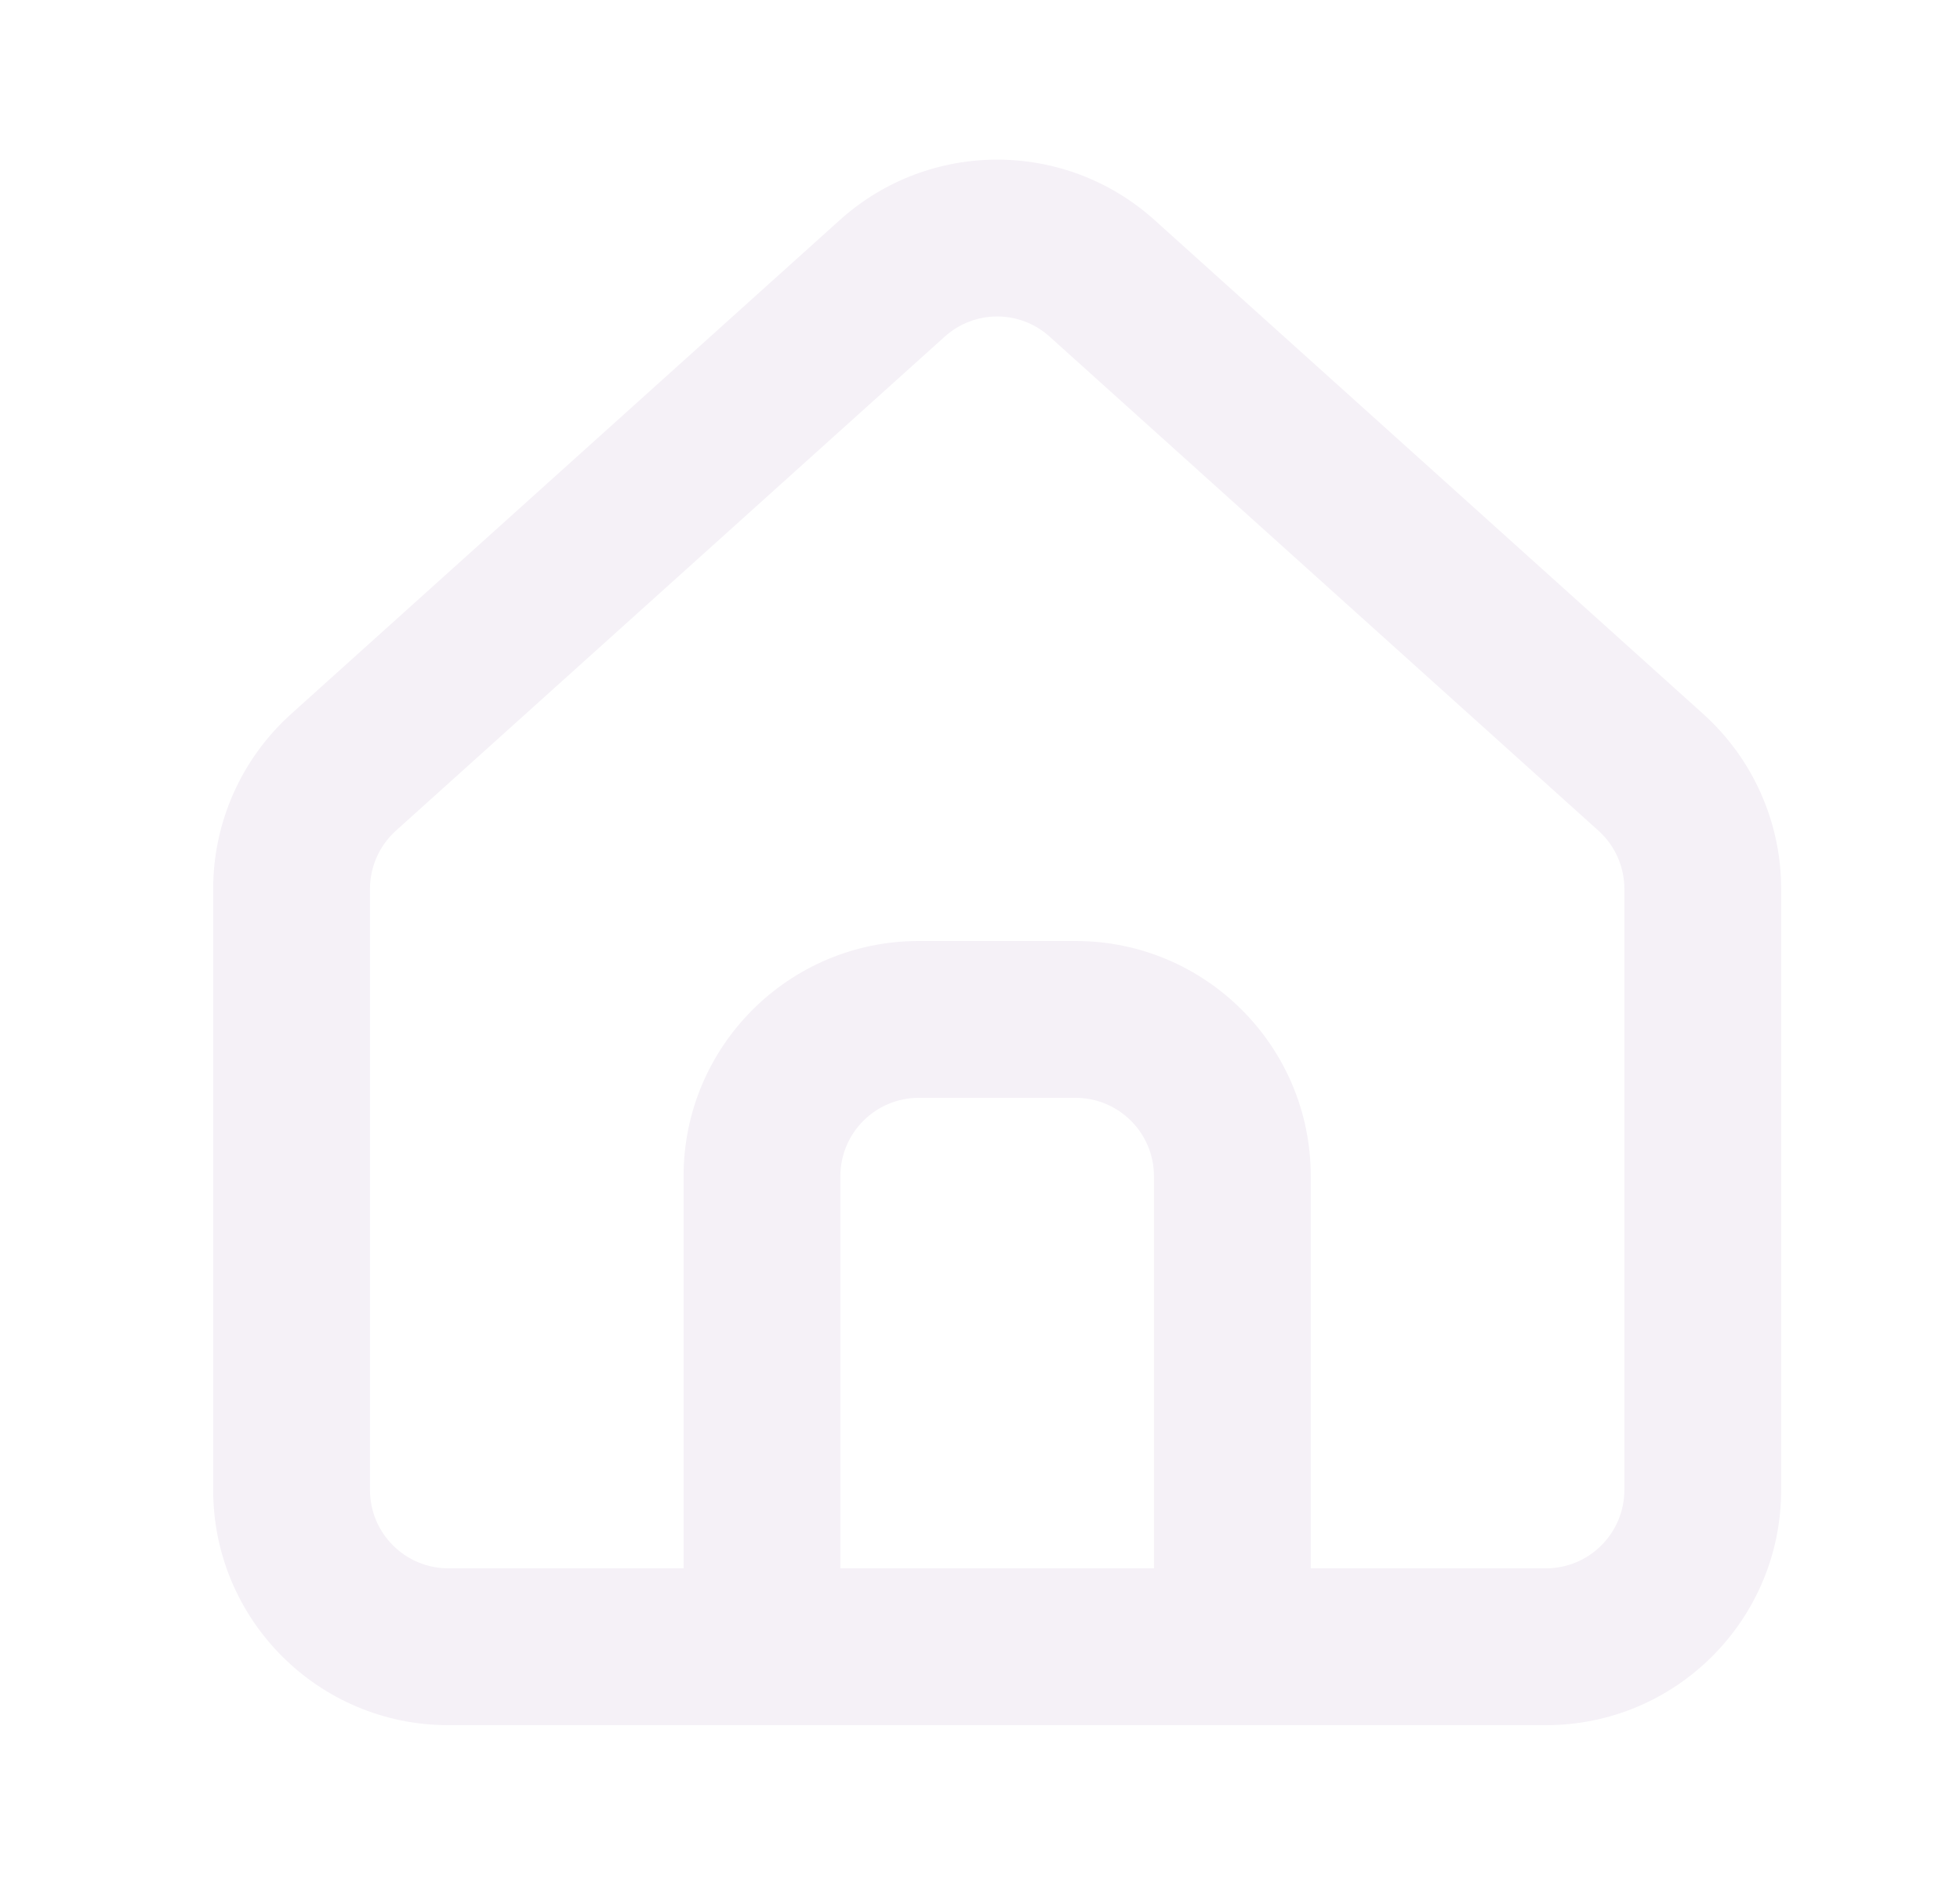
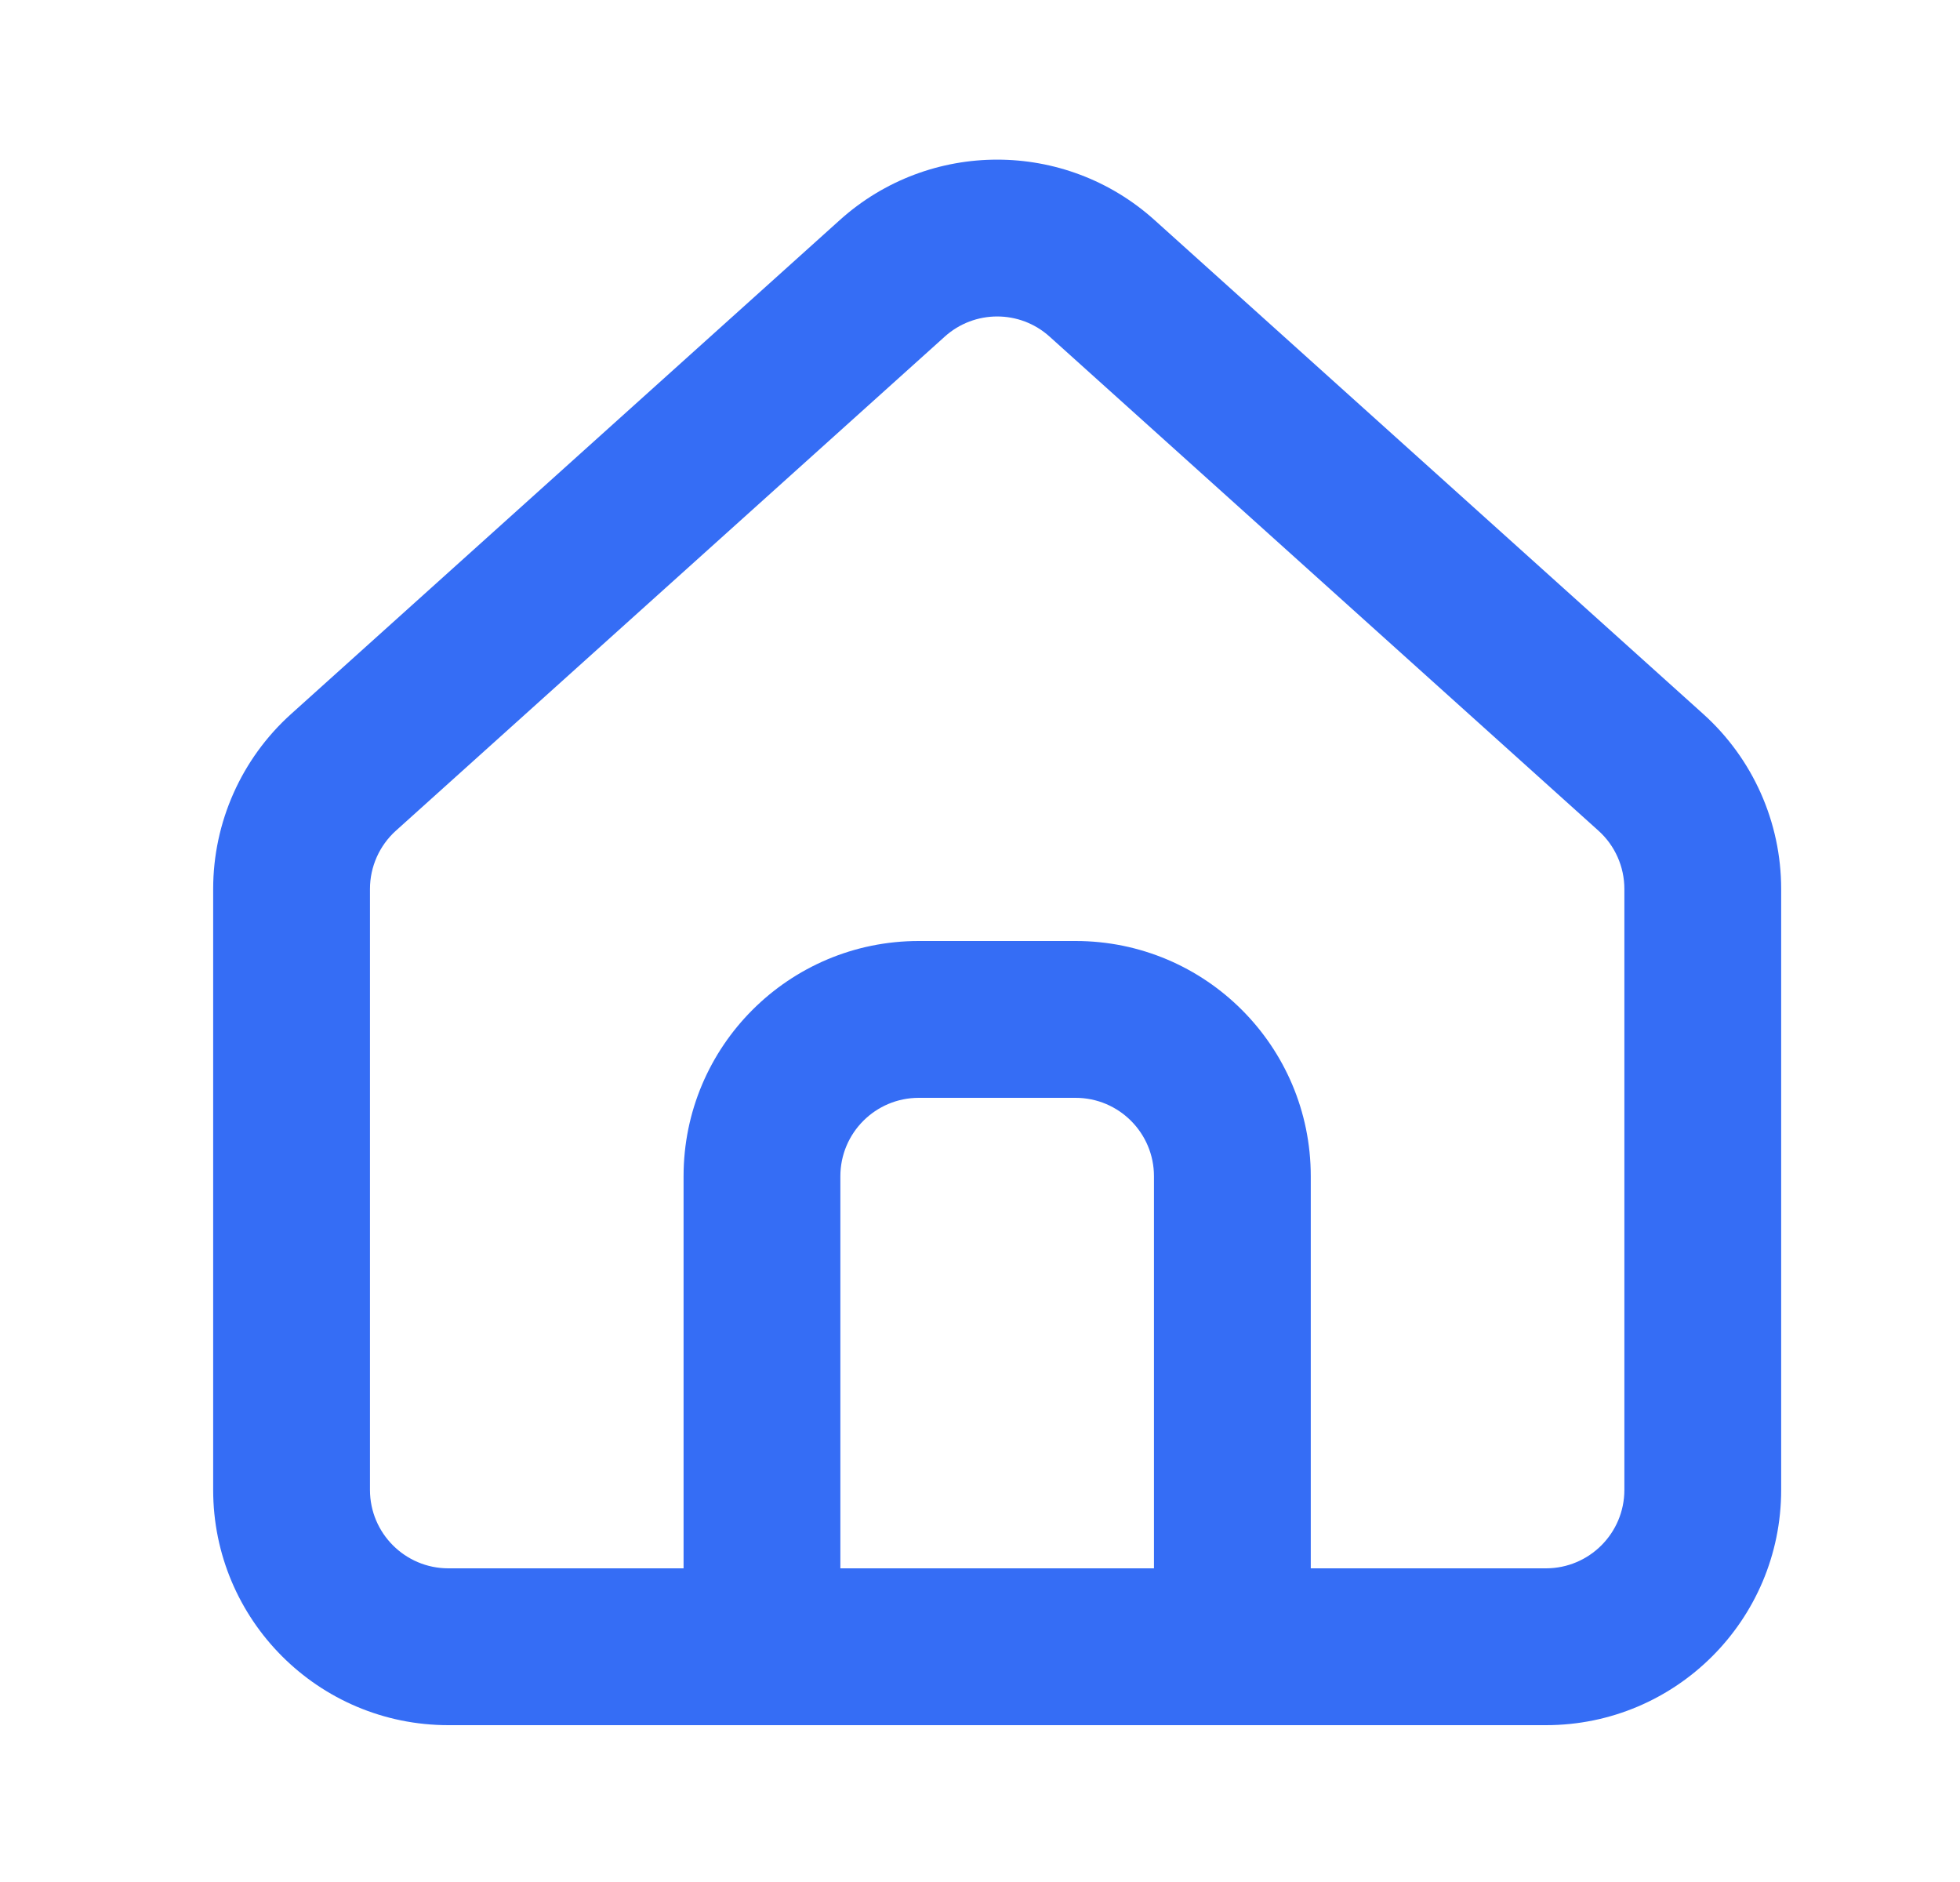
<svg xmlns="http://www.w3.org/2000/svg" width="25" height="24" viewBox="0 0 25 24" fill="none">
-   <path fill-rule="evenodd" clip-rule="evenodd" d="M5.719 22C4.062 22 2.719 20.657 2.719 19V11.336C2.719 10.486 3.08 9.675 3.712 9.106L10.712 2.806C11.853 1.779 13.585 1.779 14.726 2.806L21.726 9.106C22.358 9.675 22.719 10.486 22.719 11.336V19C22.719 20.657 21.376 22 19.719 22H5.719ZM20.719 11.336V19C20.719 19.552 20.271 20 19.719 20H16.719V15C16.719 13.343 15.376 12 13.719 12H11.719C10.062 12 8.719 13.343 8.719 15V20H5.719C5.167 20 4.719 19.552 4.719 19V11.336C4.719 11.053 4.84 10.782 5.05 10.593L12.05 4.293C12.431 3.95 13.008 3.95 13.388 4.293L20.388 10.593C20.599 10.782 20.719 11.053 20.719 11.336ZM10.719 20V15C10.719 14.448 11.167 14 11.719 14H13.719C14.271 14 14.719 14.448 14.719 15V20H10.719Z" fill="#F5F1F7" />
+   <path fill-rule="evenodd" clip-rule="evenodd" d="M5.719 22C4.062 22 2.719 20.657 2.719 19V11.336C2.719 10.486 3.08 9.675 3.712 9.106L10.712 2.806C11.853 1.779 13.585 1.779 14.726 2.806L21.726 9.106C22.358 9.675 22.719 10.486 22.719 11.336V19C22.719 20.657 21.376 22 19.719 22H5.719ZM20.719 11.336V19C20.719 19.552 20.271 20 19.719 20H16.719V15C16.719 13.343 15.376 12 13.719 12H11.719C10.062 12 8.719 13.343 8.719 15V20H5.719C5.167 20 4.719 19.552 4.719 19V11.336C4.719 11.053 4.84 10.782 5.05 10.593L12.05 4.293C12.431 3.95 13.008 3.95 13.388 4.293L20.388 10.593C20.599 10.782 20.719 11.053 20.719 11.336ZM10.719 20V15C10.719 14.448 11.167 14 11.719 14H13.719C14.271 14 14.719 14.448 14.719 15V20H10.719Z" fill="#356DF5" />
</svg>
